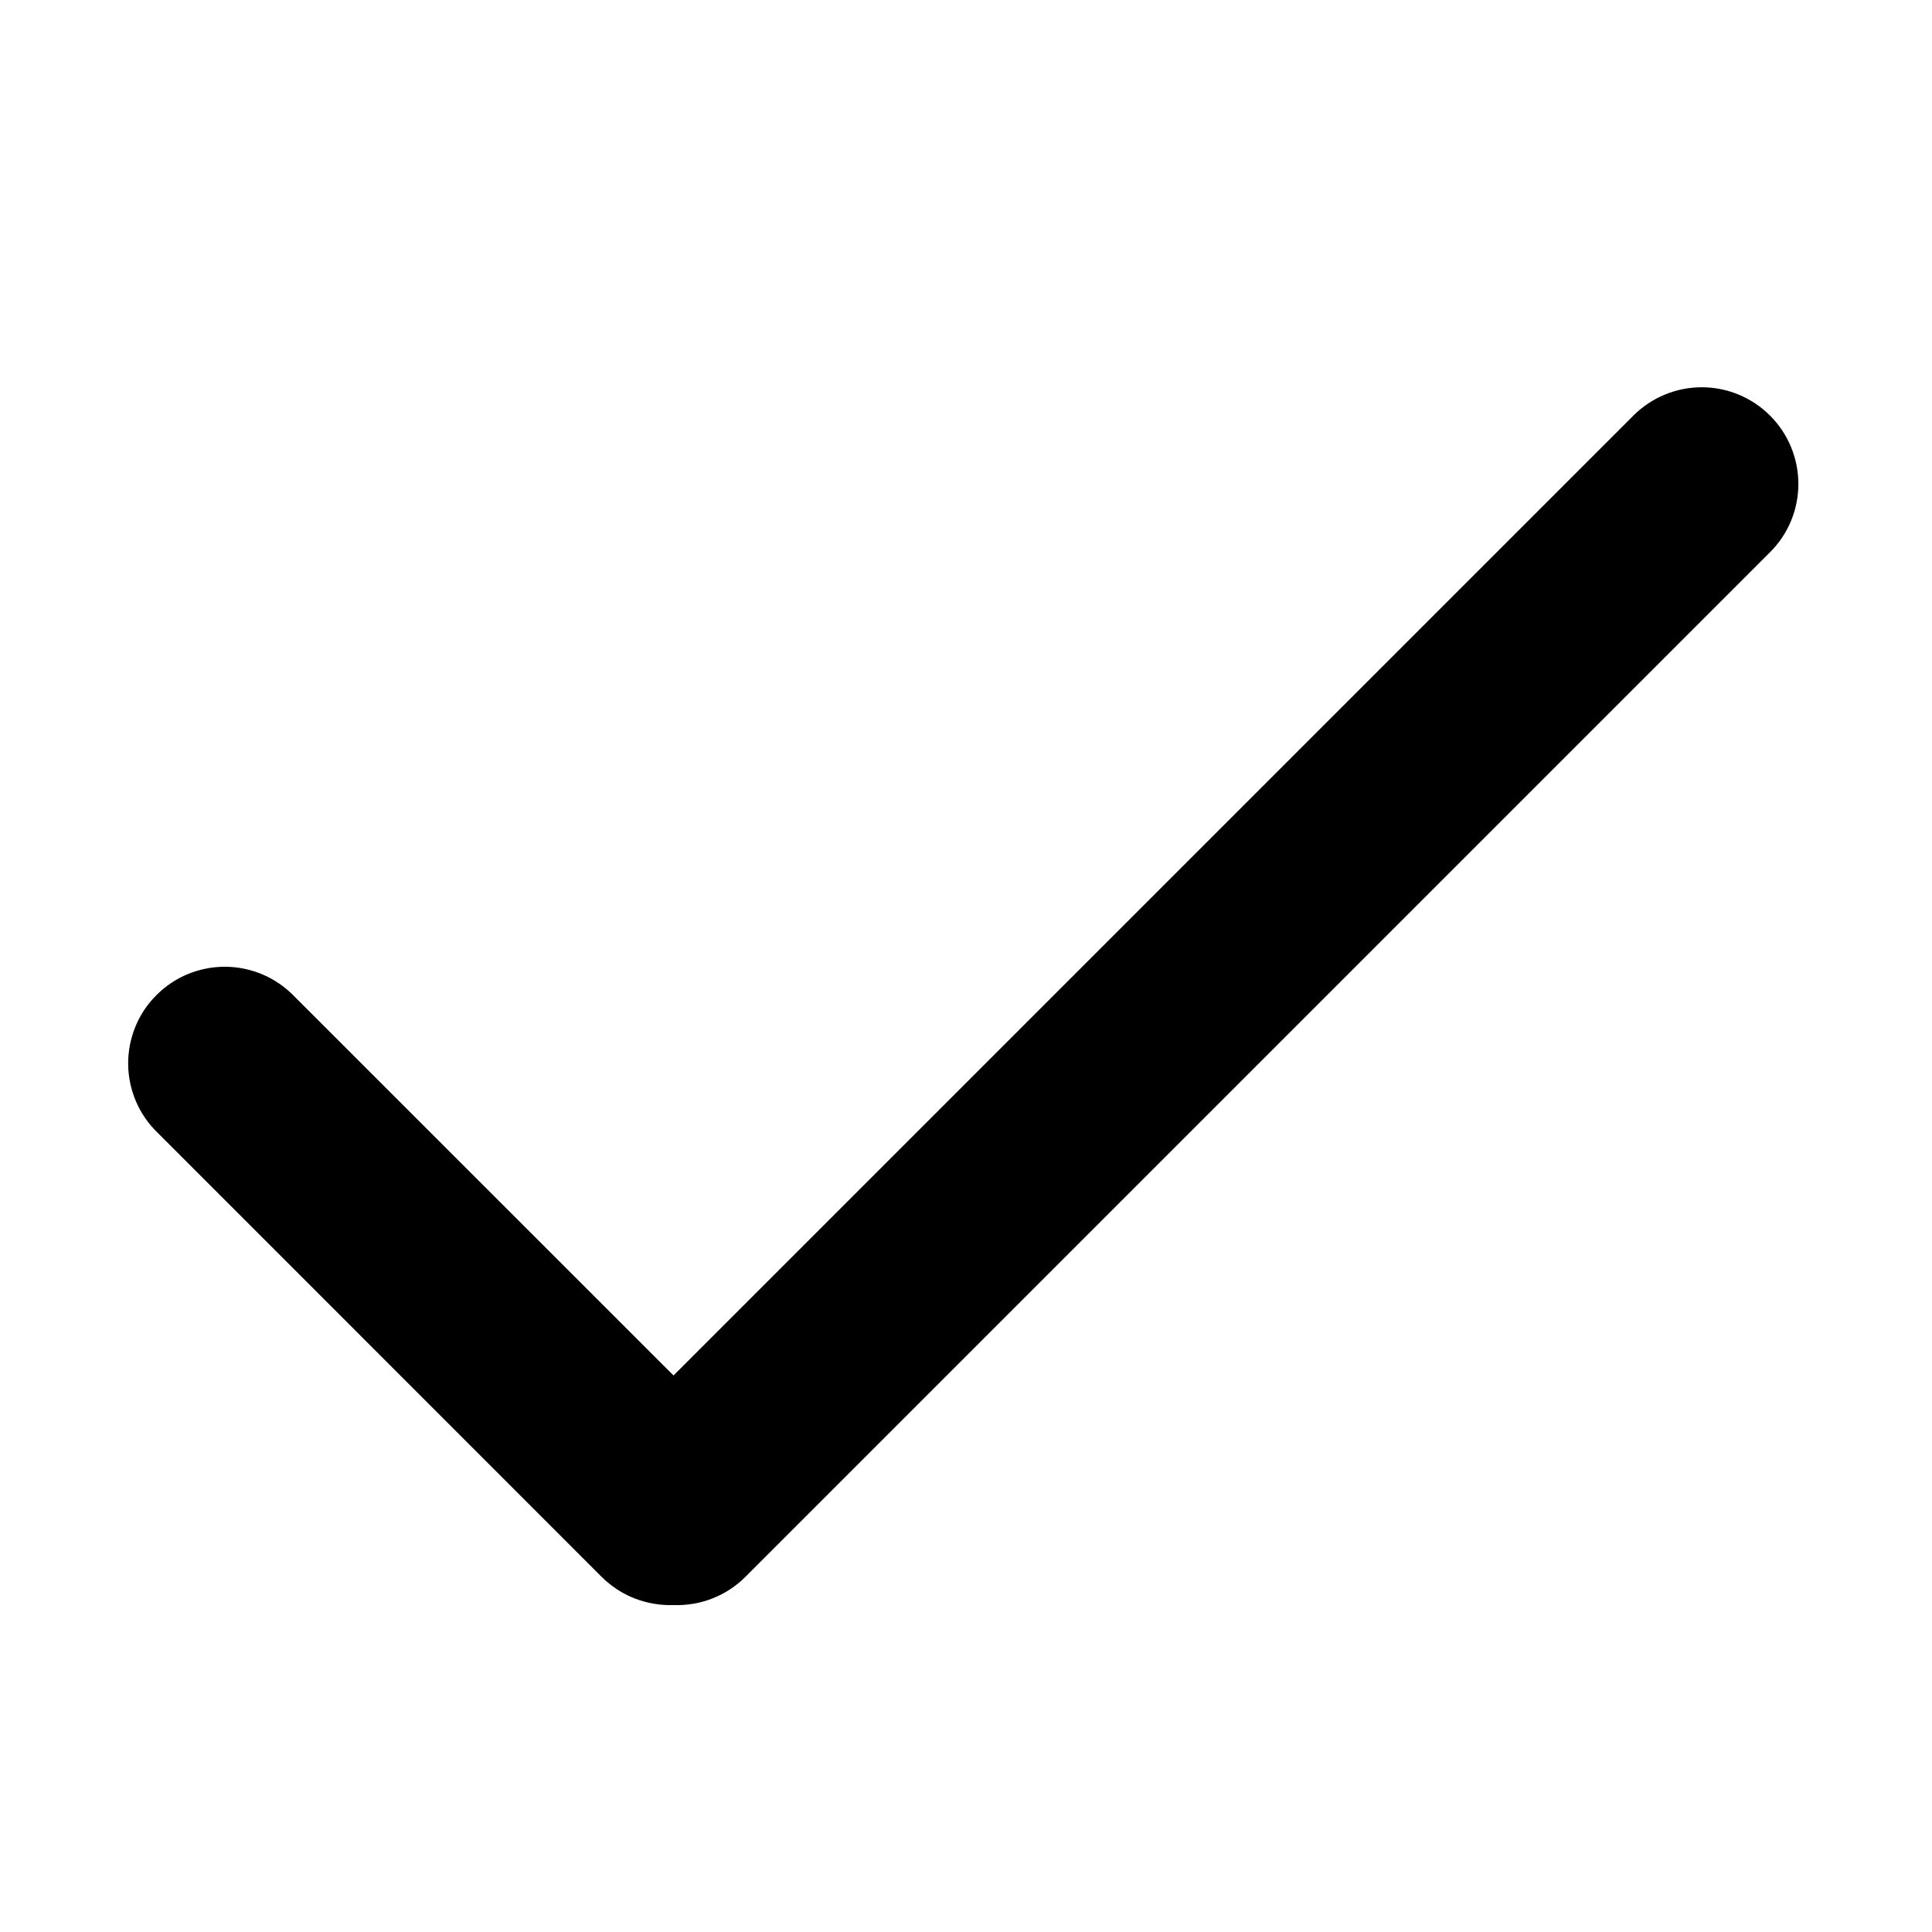
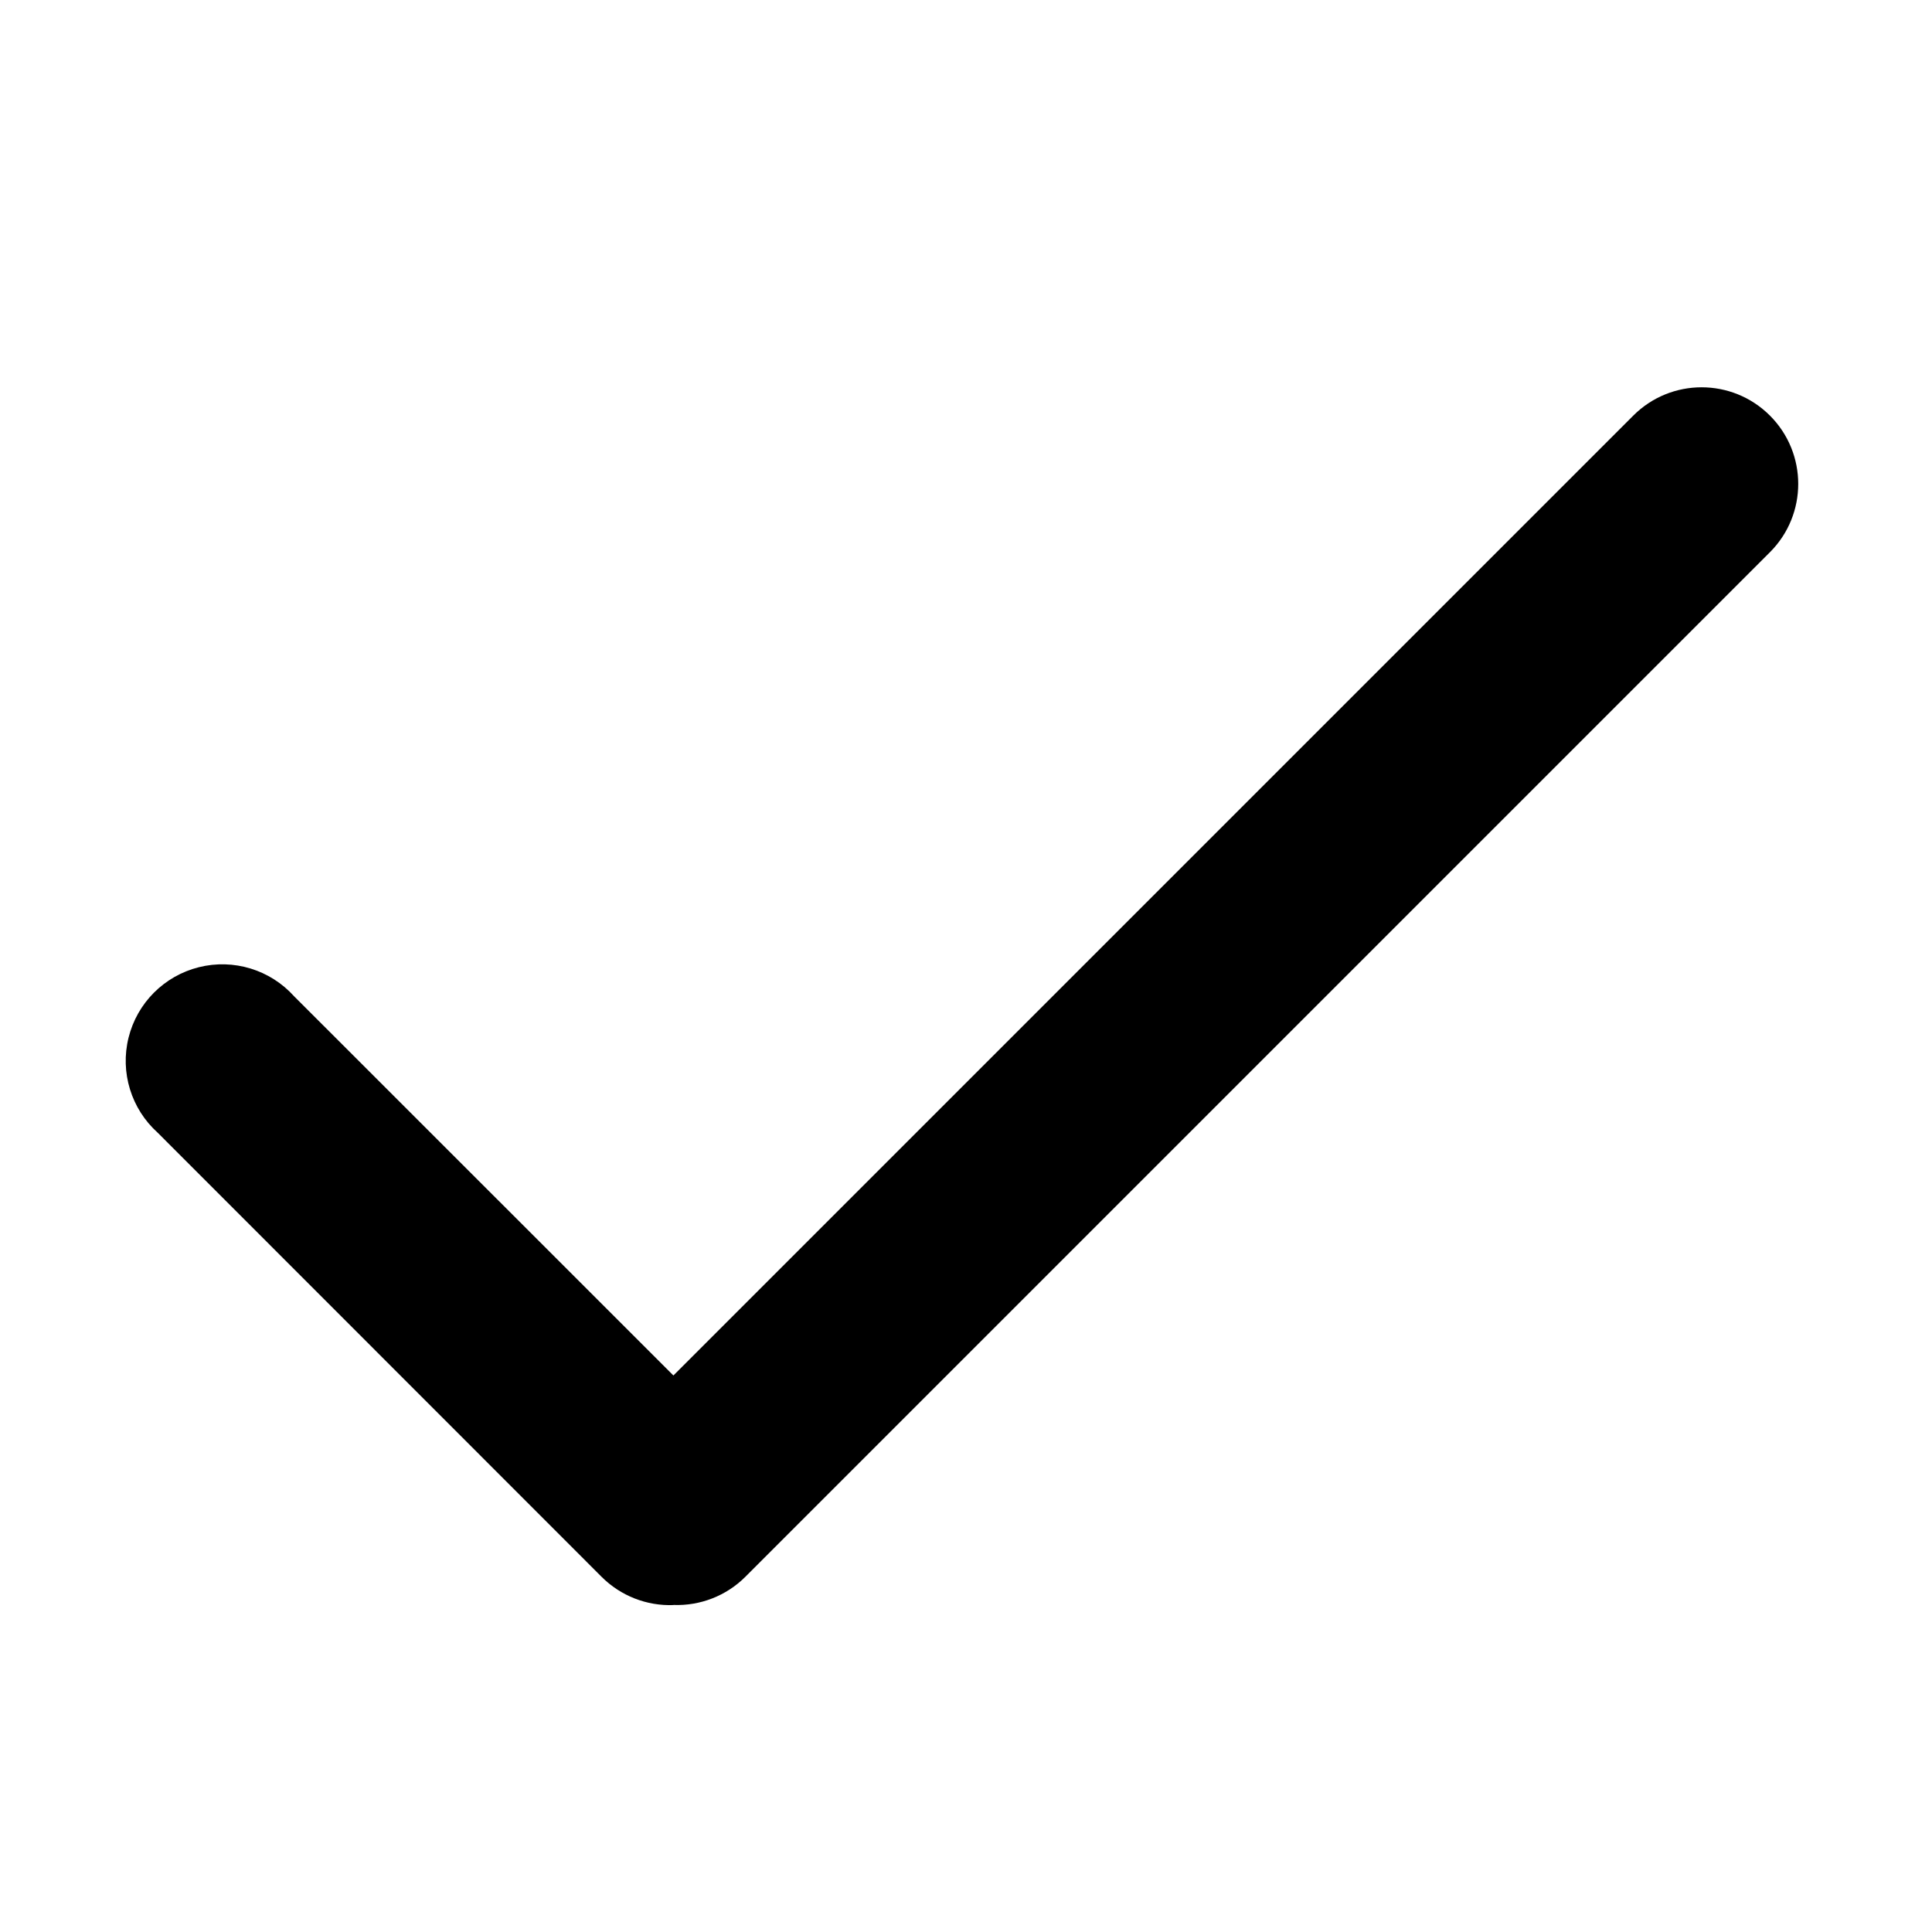
<svg xmlns="http://www.w3.org/2000/svg" viewBox="0 0 18 18">
-   <path d="M6.275 14.954C6.151 14.958 6.028 14.937 5.912 14.892C5.797 14.847 5.693 14.778 5.605 14.691L1.469 10.554C1.383 10.471 1.314 10.372 1.267 10.262C1.22 10.152 1.195 10.034 1.194 9.915C1.193 9.795 1.216 9.677 1.261 9.566C1.306 9.456 1.373 9.355 1.458 9.271C1.542 9.186 1.643 9.119 1.753 9.074C1.864 9.029 1.982 9.006 2.102 9.007C2.221 9.008 2.339 9.033 2.449 9.08C2.559 9.127 2.658 9.196 2.741 9.282L6.275 12.815L15.218 3.872C15.387 3.703 15.616 3.608 15.855 3.608C16.093 3.608 16.322 3.703 16.491 3.872C16.66 4.041 16.755 4.27 16.755 4.509C16.755 4.748 16.66 4.977 16.491 5.145L6.945 14.691C6.858 14.778 6.753 14.847 6.638 14.892C6.522 14.938 6.399 14.958 6.275 14.954Z" />
+   <path d="M6.275 14.954a.9.9 0 0 1-.67-.263L1.47 10.554A.9.9 0 1 1 2.74 9.282l3.534 3.533 8.943-8.943a.9.9 0 0 1 1.273 1.273l-9.546 9.546a.9.9 0 0 1-.67.262" />
</svg>
